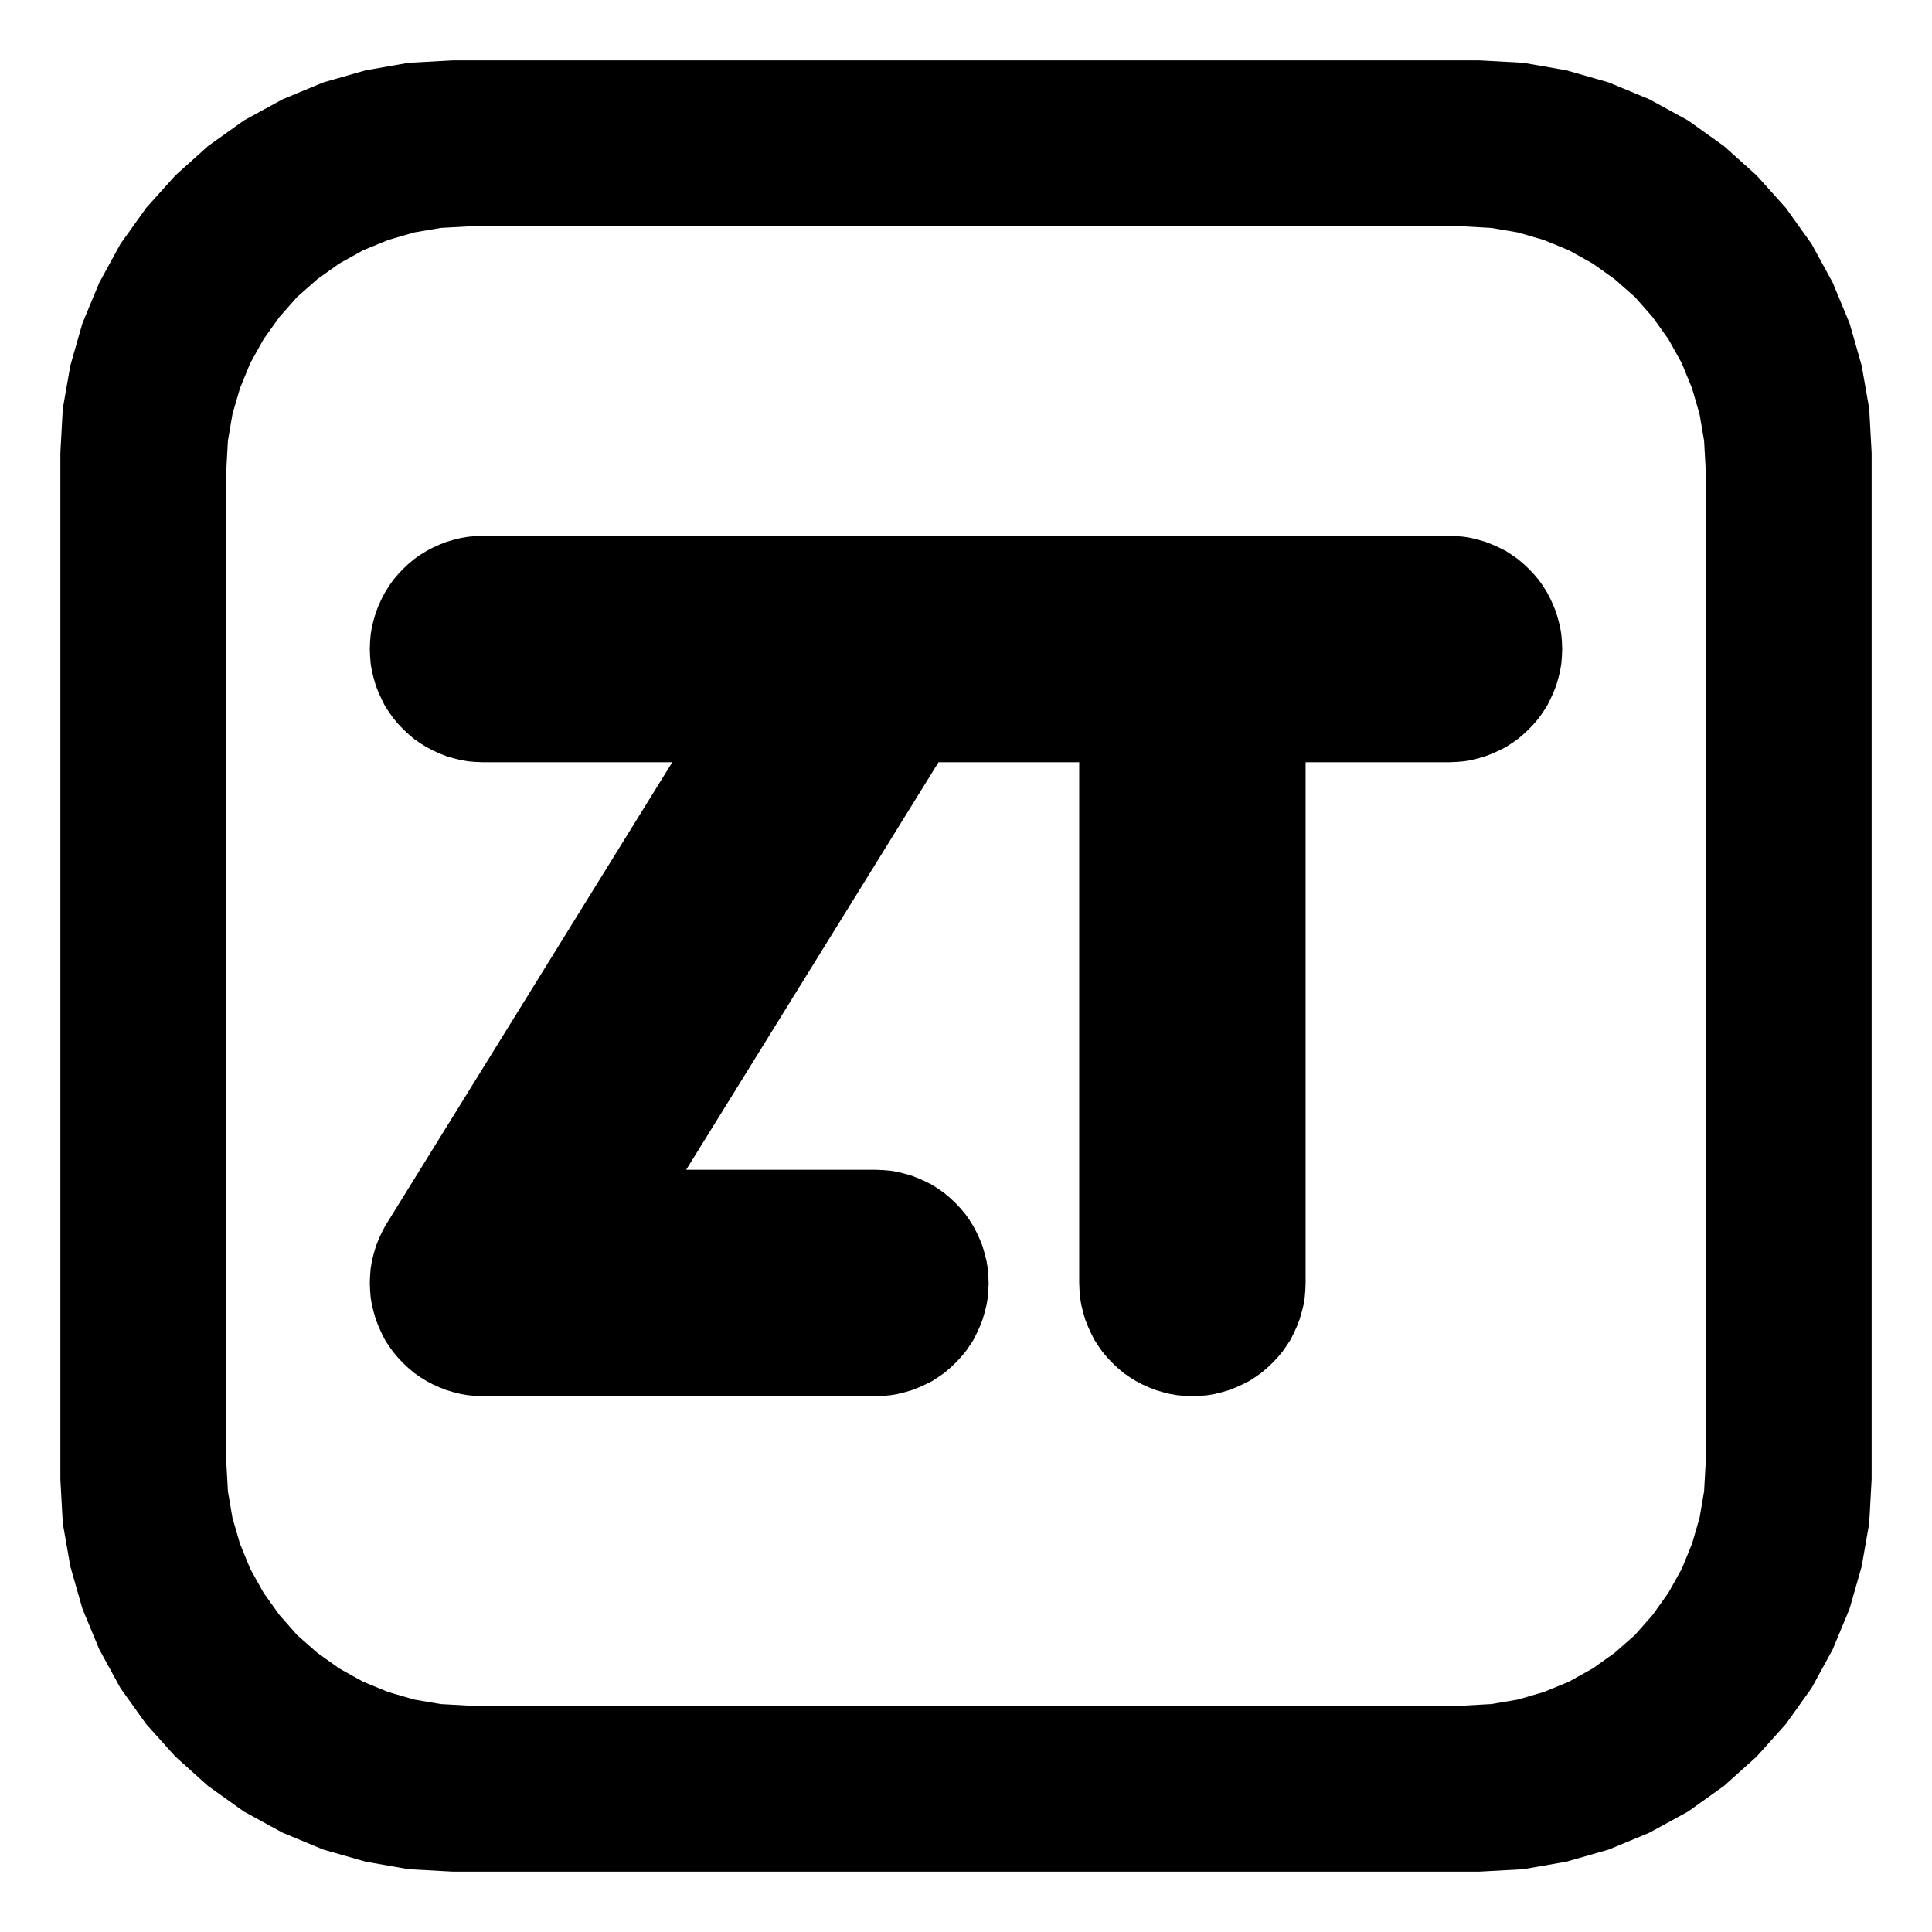
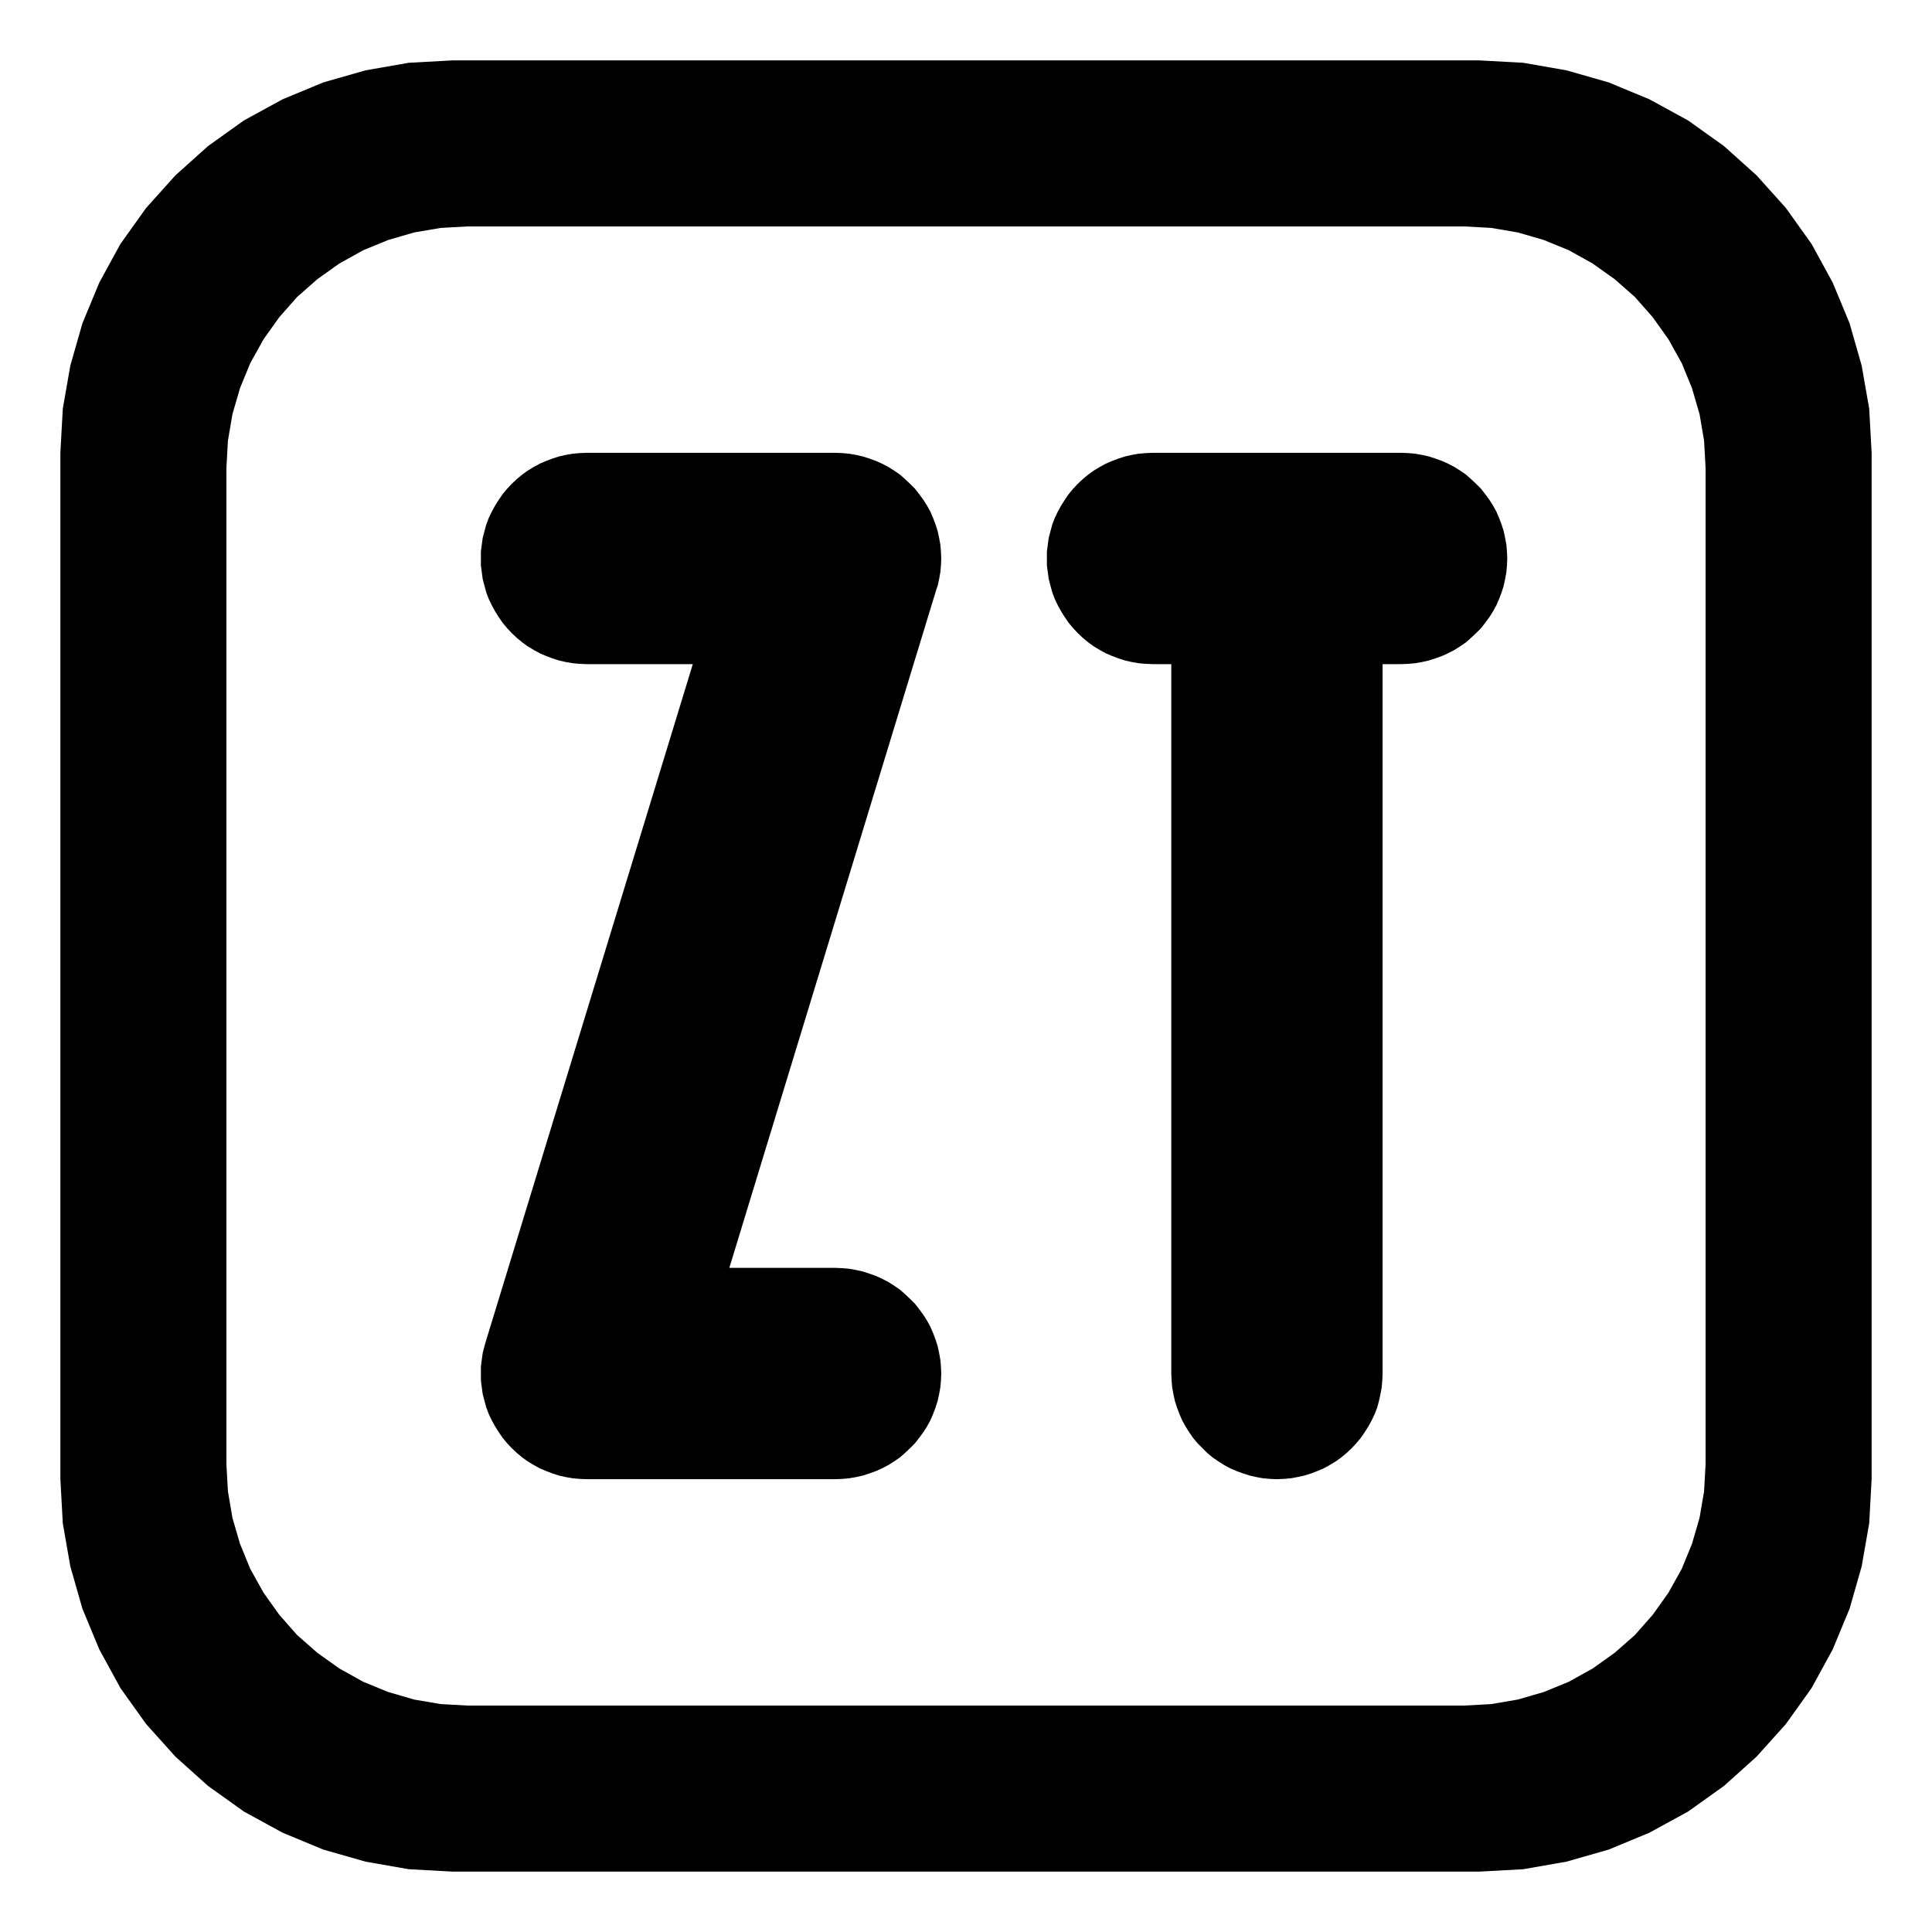
<svg xmlns="http://www.w3.org/2000/svg" viewBox="0 0 64 64" role="img" aria-labelledby="t d">
-   <path fill="#000000" d="M2 15L2.08 13.54L2.33 12.11L2.73 10.71L3.29 9.36L3.99 8.08L4.84 6.89L5.81 5.81L6.89 4.84L8.08 3.99L9.36 3.29L10.71 2.73L12.11 2.33L13.54 2.08L15 2L49 2L50.46 2.08L51.89 2.33L53.29 2.73L54.64 3.29L55.92 3.99L57.11 4.84L58.19 5.81L59.16 6.89L60.01 8.08L60.71 9.36L61.27 10.71L61.67 12.11L61.92 13.54L62 15L62 49L61.92 50.46L61.67 51.89L61.27 53.29L60.71 54.64L60.01 55.92L59.16 57.11L58.19 58.19L57.11 59.16L55.92 60.01L54.64 60.71L53.29 61.27L51.89 61.67L50.46 61.92L49 62L15 62L13.54 61.92L12.11 61.67L10.71 61.27L9.36 60.71L8.08 60.01L6.89 59.16L5.81 58.19L4.84 57.11L3.99 55.92L3.29 54.64L2.73 53.29L2.33 51.89L2.08 50.46L2 49ZM7.5 15.5L7.5 48.5L7.55 49.4L7.7 50.28L7.95 51.14L8.29 51.97L8.73 52.76L9.25 53.49L9.84 54.16L10.51 54.75L11.24 55.27L12.03 55.71L12.86 56.05L13.72 56.3L14.6 56.45L15.5 56.5L48.5 56.5L49.4 56.45L50.28 56.3L51.14 56.05L51.97 55.71L52.76 55.27L53.49 54.75L54.16 54.16L54.75 53.49L55.27 52.76L55.71 51.97L56.05 51.14L56.3 50.28L56.45 49.4L56.5 48.5L56.5 15.5L56.45 14.6L56.3 13.72L56.05 12.86L55.71 12.03L55.27 11.24L54.75 10.51L54.16 9.84L53.49 9.25L52.76 8.73L51.97 8.29L51.14 7.95L50.28 7.7L49.4 7.55L48.5 7.5L15.5 7.5L14.6 7.55L13.72 7.7L12.86 7.95L12.03 8.29L11.24 8.73L10.51 9.25L9.84 9.84L9.25 10.51L8.73 11.24L8.29 12.03L7.95 12.86L7.7 13.72L7.55 14.6ZM12.25 21.5L12.26 21.25L12.28 21.01L12.32 20.77L12.38 20.53L12.45 20.29L12.54 20.06L12.64 19.84L12.75 19.63L12.88 19.42L13.02 19.22L13.18 19.03L13.35 18.85L13.53 18.68L13.72 18.52L13.92 18.38L14.13 18.25L14.34 18.14L14.56 18.04L14.79 17.95L15.03 17.88L15.27 17.82L15.51 17.78L15.75 17.76L16 17.75L48 17.75L48.25 17.76L48.49 17.78L48.73 17.82L48.97 17.88L49.21 17.95L49.44 18.04L49.66 18.14L49.88 18.25L50.08 18.38L50.28 18.52L50.47 18.68L50.65 18.85L50.82 19.03L50.98 19.22L51.12 19.42L51.25 19.63L51.36 19.84L51.46 20.06L51.55 20.29L51.62 20.53L51.68 20.77L51.72 21.01L51.74 21.25L51.75 21.5L51.74 21.75L51.72 21.99L51.68 22.23L51.62 22.47L51.55 22.71L51.46 22.94L51.36 23.16L51.25 23.38L51.12 23.58L50.98 23.78L50.82 23.97L50.65 24.15L50.47 24.32L50.28 24.48L50.08 24.62L49.88 24.75L49.66 24.86L49.44 24.96L49.21 25.05L48.97 25.12L48.73 25.18L48.49 25.22L48.25 25.24L48 25.25L43.25 25.25L43.25 42.5L43.24 42.75L43.22 42.99L43.18 43.23L43.12 43.47L43.05 43.71L42.96 43.94L42.86 44.16L42.75 44.38L42.62 44.58L42.48 44.78L42.32 44.97L42.15 45.15L41.97 45.32L41.78 45.48L41.58 45.62L41.38 45.75L41.16 45.86L40.94 45.96L40.71 46.05L40.47 46.12L40.23 46.18L39.99 46.22L39.75 46.24L39.5 46.25L39.25 46.24L39.01 46.22L38.77 46.18L38.53 46.12L38.29 46.05L38.06 45.96L37.84 45.86L37.63 45.75L37.42 45.62L37.22 45.48L37.03 45.32L36.85 45.15L36.68 44.97L36.52 44.78L36.38 44.58L36.25 44.38L36.14 44.16L36.04 43.94L35.95 43.71L35.88 43.47L35.82 43.23L35.78 42.99L35.76 42.75L35.75 42.5L35.75 25.25L31.09 25.25L22.73 38.75L29 38.75L29.25 38.76L29.49 38.78L29.73 38.82L29.97 38.88L30.21 38.95L30.44 39.04L30.66 39.14L30.88 39.25L31.08 39.38L31.28 39.52L31.47 39.68L31.65 39.85L31.82 40.03L31.98 40.22L32.12 40.42L32.25 40.63L32.36 40.84L32.46 41.06L32.55 41.29L32.62 41.53L32.68 41.77L32.72 42.01L32.74 42.25L32.75 42.5L32.74 42.75L32.72 42.99L32.68 43.23L32.62 43.47L32.55 43.71L32.46 43.94L32.36 44.16L32.25 44.38L32.12 44.58L31.98 44.78L31.82 44.97L31.65 45.15L31.47 45.32L31.28 45.48L31.08 45.62L30.88 45.75L30.66 45.86L30.44 45.96L30.21 46.05L29.97 46.12L29.73 46.18L29.49 46.22L29.25 46.24L29 46.25L16 46.25L15.75 46.24L15.51 46.22L15.27 46.18L15.03 46.12L14.79 46.05L14.56 45.96L14.34 45.86L14.13 45.75L13.92 45.62L13.72 45.48L13.53 45.32L13.35 45.15L13.18 44.97L13.02 44.78L12.88 44.58L12.75 44.38L12.64 44.16L12.54 43.94L12.45 43.71L12.38 43.47L12.32 43.23L12.28 42.99L12.26 42.75L12.25 42.5L12.26 42.25L12.28 42.01L12.32 41.77L12.38 41.53L12.45 41.29L12.54 41.06L12.64 40.84L12.75 40.63L12.81 40.53L12.81 40.53L22.27 25.25L16 25.25L15.75 25.24L15.51 25.22L15.27 25.18L15.03 25.12L14.79 25.05L14.56 24.96L14.34 24.86L14.13 24.75L13.92 24.62L13.72 24.48L13.53 24.32L13.35 24.15L13.18 23.97L13.02 23.78L12.88 23.58L12.75 23.38L12.64 23.16L12.54 22.94L12.45 22.71L12.38 22.47L12.32 22.23L12.28 21.99L12.26 21.75Z" />
+   <path fill="#000000" d="M2 15L2.08 13.54L2.33 12.11L2.73 10.71L3.29 9.36L3.99 8.08L4.84 6.89L5.81 5.81L6.89 4.84L8.08 3.99L9.36 3.29L10.71 2.73L12.11 2.33L13.54 2.08L15 2L49 2L50.46 2.08L51.89 2.33L53.29 2.73L54.64 3.29L55.92 3.99L57.11 4.84L58.19 5.81L59.16 6.89L60.01 8.08L60.71 9.36L61.27 10.71L61.67 12.11L61.92 13.54L62 15L62 49L61.92 50.46L61.67 51.89L61.27 53.29L60.71 54.64L60.01 55.92L59.16 57.11L58.19 58.19L57.11 59.16L55.92 60.01L54.64 60.71L53.29 61.27L51.89 61.67L50.46 61.92L49 62L15 62L13.54 61.92L12.11 61.67L10.71 61.27L9.36 60.71L8.08 60.01L6.89 59.16L5.81 58.19L4.84 57.11L3.99 55.92L3.29 54.64L2.73 53.29L2.33 51.89L2.08 50.46L2 49ZM7.5 15.5L7.5 48.5L7.55 49.4L7.7 50.28L7.95 51.14L8.29 51.97L8.73 52.76L9.25 53.49L9.84 54.16L10.51 54.75L11.24 55.27L12.03 55.71L12.86 56.05L13.72 56.3L14.6 56.45L15.5 56.5L48.5 56.5L49.4 56.45L50.28 56.3L51.14 56.05L51.97 55.71L52.76 55.27L53.49 54.75L54.16 54.16L54.75 53.49L55.27 52.76L55.71 51.97L56.05 51.14L56.3 50.28L56.45 49.4L56.5 48.5L56.5 15.5L56.45 14.6L56.3 13.72L56.05 12.86L55.71 12.03L55.27 11.24L54.75 10.51L54.16 9.84L53.49 9.25L52.76 8.73L51.97 8.29L51.14 7.95L50.28 7.7L49.4 7.55L48.5 7.5L15.5 7.5L14.6 7.55L13.72 7.7L12.86 7.95L12.03 8.29L11.24 8.73L10.51 9.25L9.84 9.84L9.25 10.51L8.73 11.24L8.29 12.03L7.95 12.86L7.7 13.72L7.55 14.6ZM15.93 18.5L15.93 18.27L15.96 18.04L15.99 17.82L16.05 17.59L16.11 17.37L16.19 17.16L16.29 16.95L16.4 16.75L16.52 16.56L16.65 16.37L16.8 16.19L16.95 16.03L17.12 15.87L17.3 15.72L17.48 15.59L17.68 15.47L17.88 15.36L18.09 15.27L18.3 15.19L18.52 15.12L18.74 15.07L18.97 15.03L19.2 15.01L19.43 15L27.68 15L27.91 15.01L28.13 15.03L28.36 15.07L28.58 15.12L28.8 15.19L29.02 15.27L29.22 15.36L29.43 15.47L29.62 15.59L29.81 15.72L29.98 15.87L30.15 16.03L30.31 16.19L30.45 16.37L30.59 16.56L30.71 16.75L30.82 16.95L30.91 17.16L30.99 17.37L31.06 17.59L31.11 17.82L31.15 18.04L31.17 18.27L31.18 18.5L31.17 18.73L31.15 18.96L31.11 19.18L31.06 19.41L31.02 19.52L31.02 19.52L24.16 42L27.68 42L27.91 42.01L28.13 42.03L28.36 42.07L28.58 42.12L28.8 42.19L29.02 42.27L29.22 42.36L29.43 42.47L29.62 42.59L29.81 42.72L29.98 42.87L30.15 43.03L30.31 43.19L30.45 43.37L30.59 43.56L30.71 43.75L30.82 43.95L30.91 44.16L30.99 44.37L31.06 44.59L31.11 44.82L31.15 45.04L31.17 45.27L31.18 45.5L31.17 45.73L31.15 45.96L31.11 46.18L31.06 46.41L30.99 46.63L30.91 46.84L30.82 47.05L30.71 47.25L30.59 47.44L30.45 47.63L30.31 47.81L30.15 47.97L29.98 48.13L29.81 48.28L29.62 48.41L29.43 48.53L29.22 48.64L29.02 48.73L28.8 48.81L28.58 48.88L28.36 48.93L28.13 48.97L27.91 48.99L27.68 49L19.43 49L19.2 48.99L18.97 48.97L18.74 48.93L18.52 48.88L18.3 48.81L18.09 48.73L17.88 48.64L17.68 48.53L17.48 48.41L17.3 48.28L17.12 48.13L16.95 47.97L16.8 47.81L16.65 47.63L16.52 47.44L16.4 47.25L16.29 47.05L16.19 46.84L16.11 46.63L16.05 46.41L15.99 46.18L15.96 45.96L15.93 45.73L15.93 45.5L15.93 45.27L15.96 45.04L15.99 44.82L16.05 44.59L16.08 44.48L16.08 44.48L22.95 22L19.43 22L19.2 21.99L18.97 21.97L18.74 21.93L18.52 21.88L18.3 21.81L18.09 21.73L17.88 21.64L17.68 21.53L17.48 21.41L17.3 21.28L17.12 21.13L16.95 20.97L16.8 20.81L16.65 20.63L16.52 20.44L16.4 20.25L16.29 20.05L16.19 19.84L16.11 19.63L16.05 19.41L15.99 19.18L15.96 18.96L15.93 18.73ZM34.68 18.5L34.68 18.27L34.71 18.04L34.74 17.82L34.8 17.59L34.86 17.37L34.94 17.16L35.04 16.95L35.15 16.75L35.27 16.56L35.4 16.37L35.55 16.19L35.7 16.03L35.87 15.87L36.05 15.72L36.23 15.59L36.43 15.47L36.63 15.36L36.84 15.27L37.05 15.19L37.27 15.12L37.49 15.07L37.72 15.03L37.95 15.01L38.18 15L46.43 15L46.66 15.01L46.88 15.03L47.11 15.07L47.33 15.12L47.55 15.19L47.77 15.27L47.97 15.36L48.18 15.47L48.37 15.59L48.56 15.72L48.73 15.87L48.9 16.03L49.06 16.19L49.2 16.37L49.34 16.56L49.46 16.75L49.57 16.95L49.66 17.16L49.74 17.37L49.81 17.59L49.86 17.82L49.9 18.04L49.92 18.27L49.93 18.5L49.92 18.73L49.9 18.96L49.86 19.18L49.81 19.41L49.74 19.63L49.66 19.84L49.57 20.05L49.46 20.25L49.34 20.44L49.2 20.63L49.06 20.81L48.9 20.97L48.73 21.13L48.56 21.28L48.37 21.41L48.18 21.53L47.97 21.64L47.77 21.73L47.55 21.81L47.33 21.88L47.11 21.93L46.88 21.97L46.66 21.99L46.43 22L45.8 22L45.8 45.5L45.79 45.73L45.77 45.96L45.73 46.18L45.68 46.41L45.62 46.63L45.54 46.84L45.44 47.05L45.33 47.25L45.21 47.44L45.08 47.63L44.93 47.81L44.78 47.97L44.61 48.13L44.43 48.28L44.25 48.41L44.05 48.53L43.85 48.64L43.64 48.73L43.43 48.81L43.21 48.88L42.98 48.93L42.76 48.97L42.53 48.99L42.3 49L42.07 48.99L41.84 48.97L41.62 48.93L41.4 48.88L41.18 48.81L40.96 48.73L40.75 48.64L40.55 48.53L40.36 48.41L40.17 48.28L39.99 48.13L39.83 47.97L39.67 47.81L39.52 47.63L39.39 47.44L39.27 47.25L39.16 47.05L39.07 46.84L38.99 46.63L38.92 46.41L38.87 46.18L38.83 45.96L38.81 45.73L38.8 45.5L38.8 22L38.18 22L37.95 21.99L37.72 21.97L37.49 21.93L37.27 21.88L37.05 21.81L36.84 21.73L36.63 21.64L36.43 21.53L36.23 21.41L36.05 21.28L35.87 21.13L35.7 20.97L35.55 20.81L35.4 20.63L35.27 20.44L35.15 20.25L35.04 20.05L34.94 19.84L34.86 19.63L34.8 19.41L34.74 19.18L34.71 18.96L34.68 18.73Z" />
</svg>
